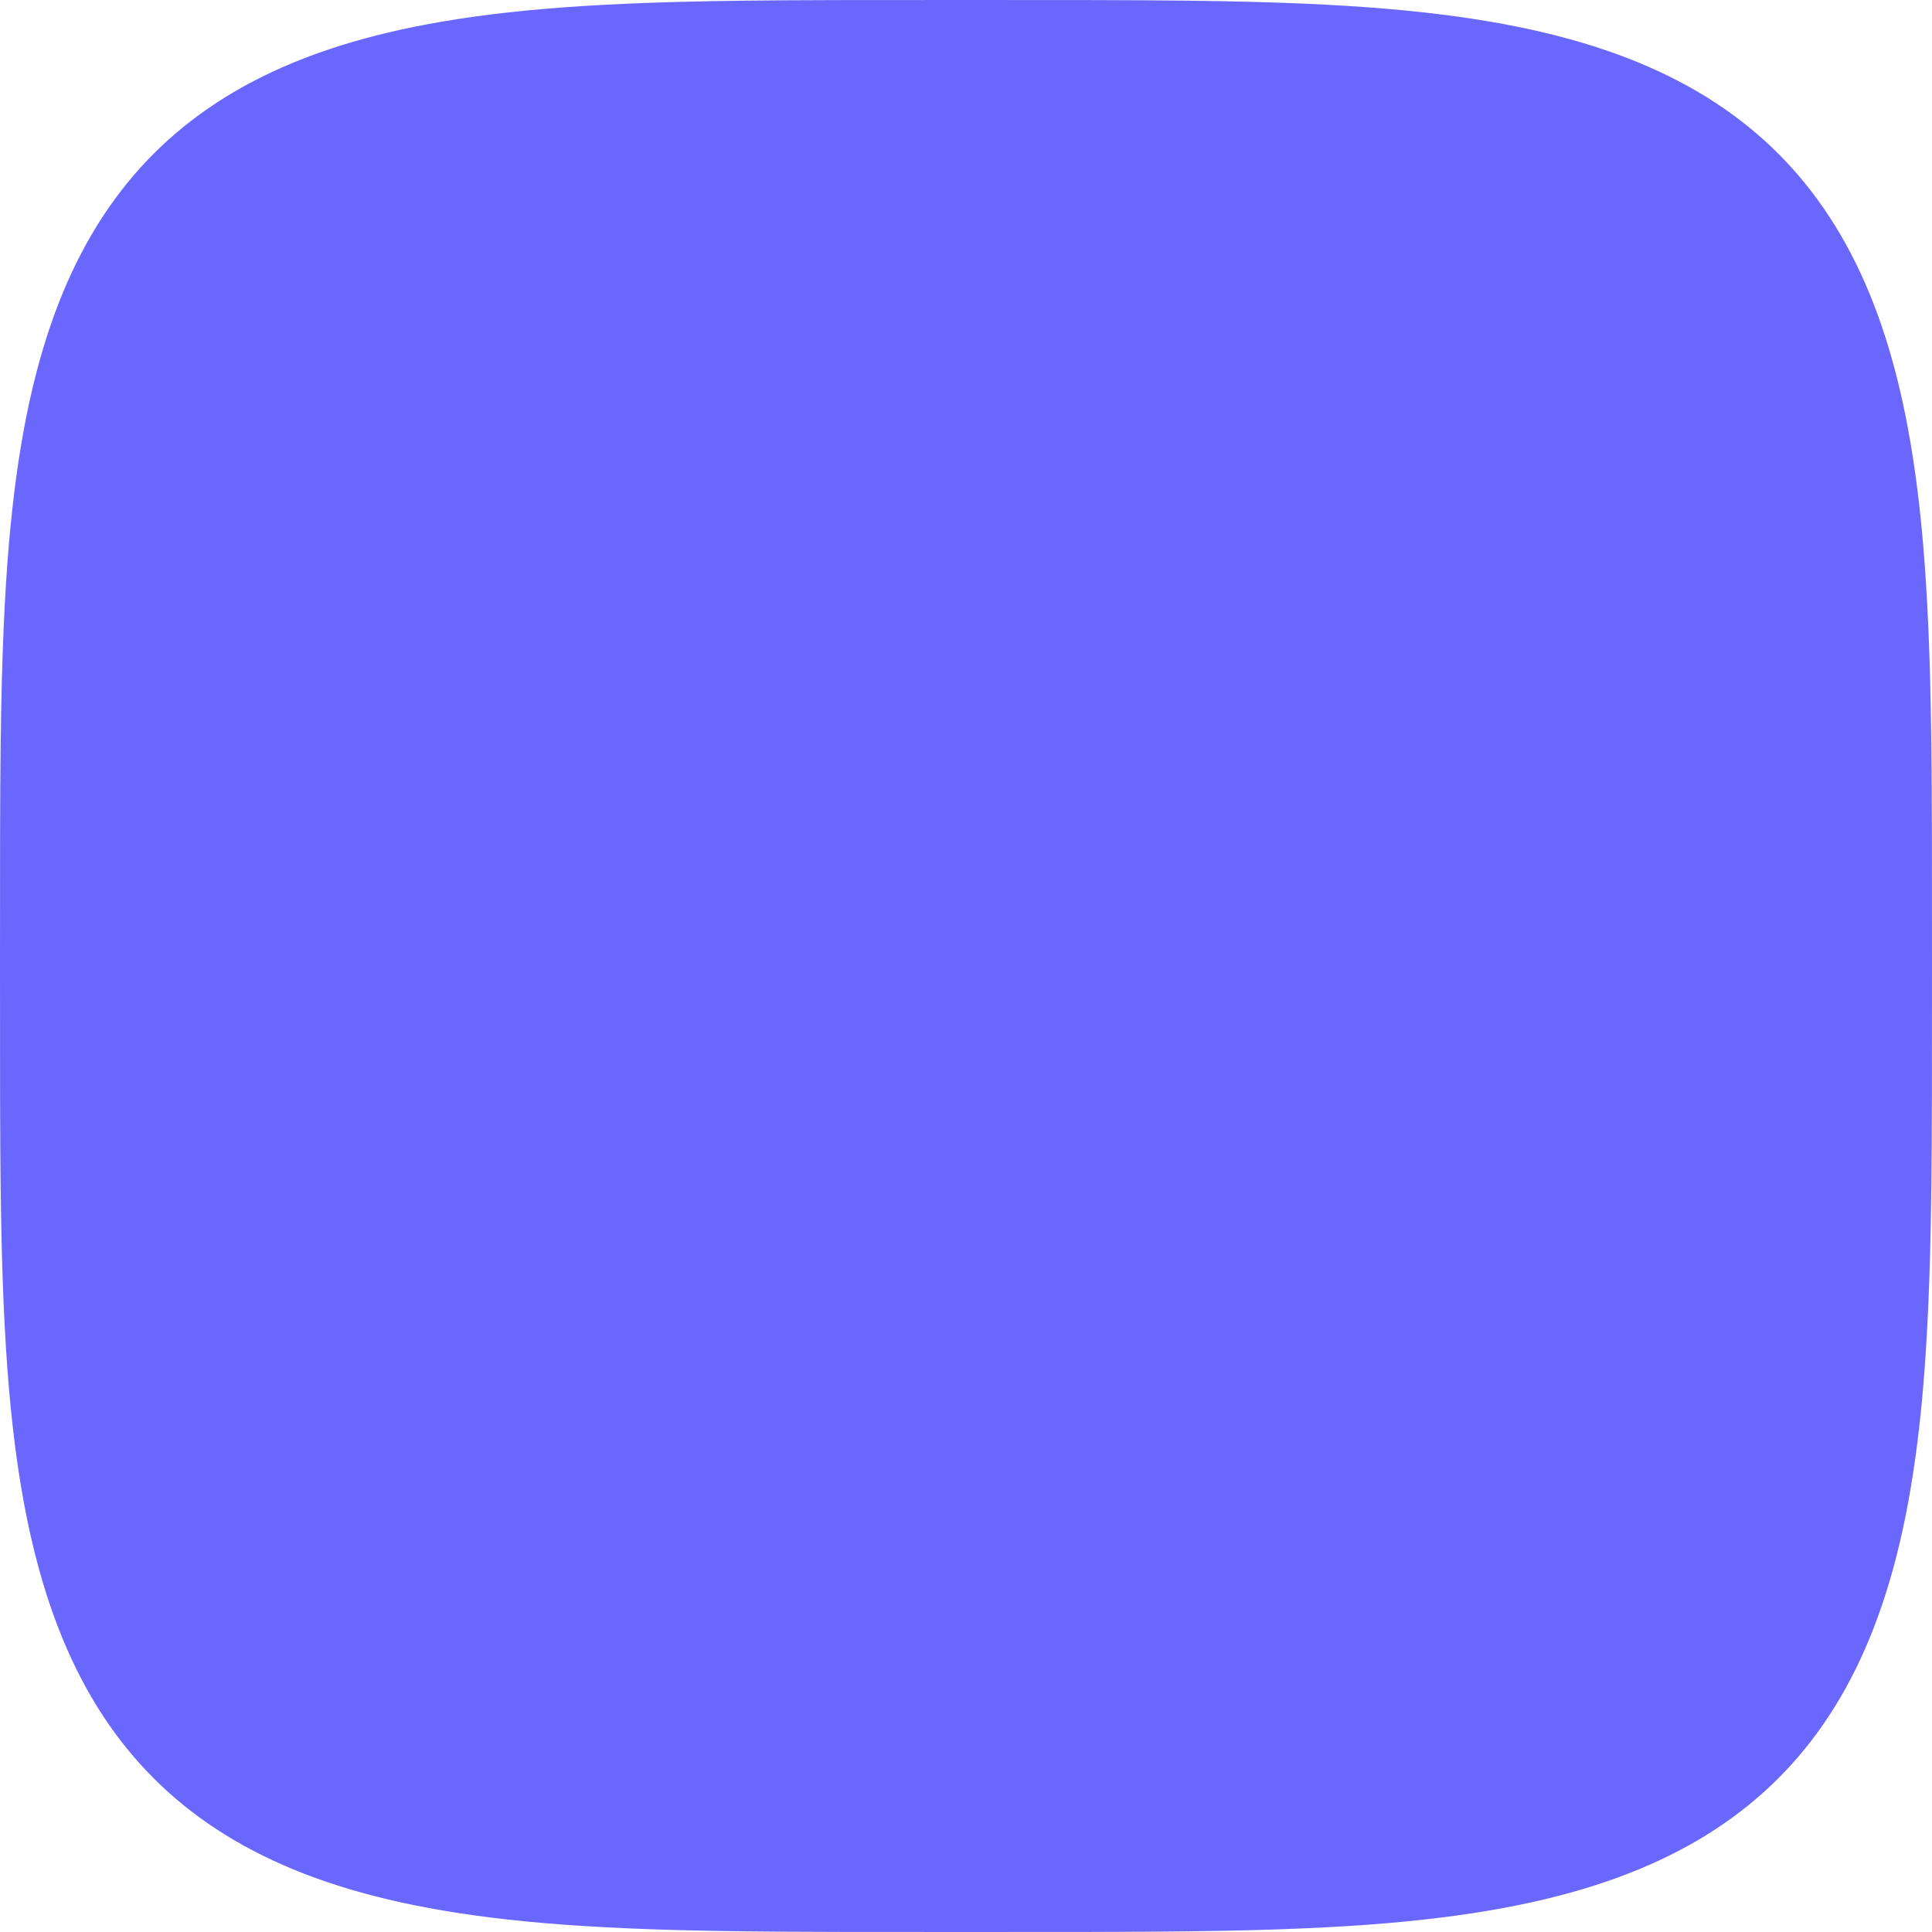
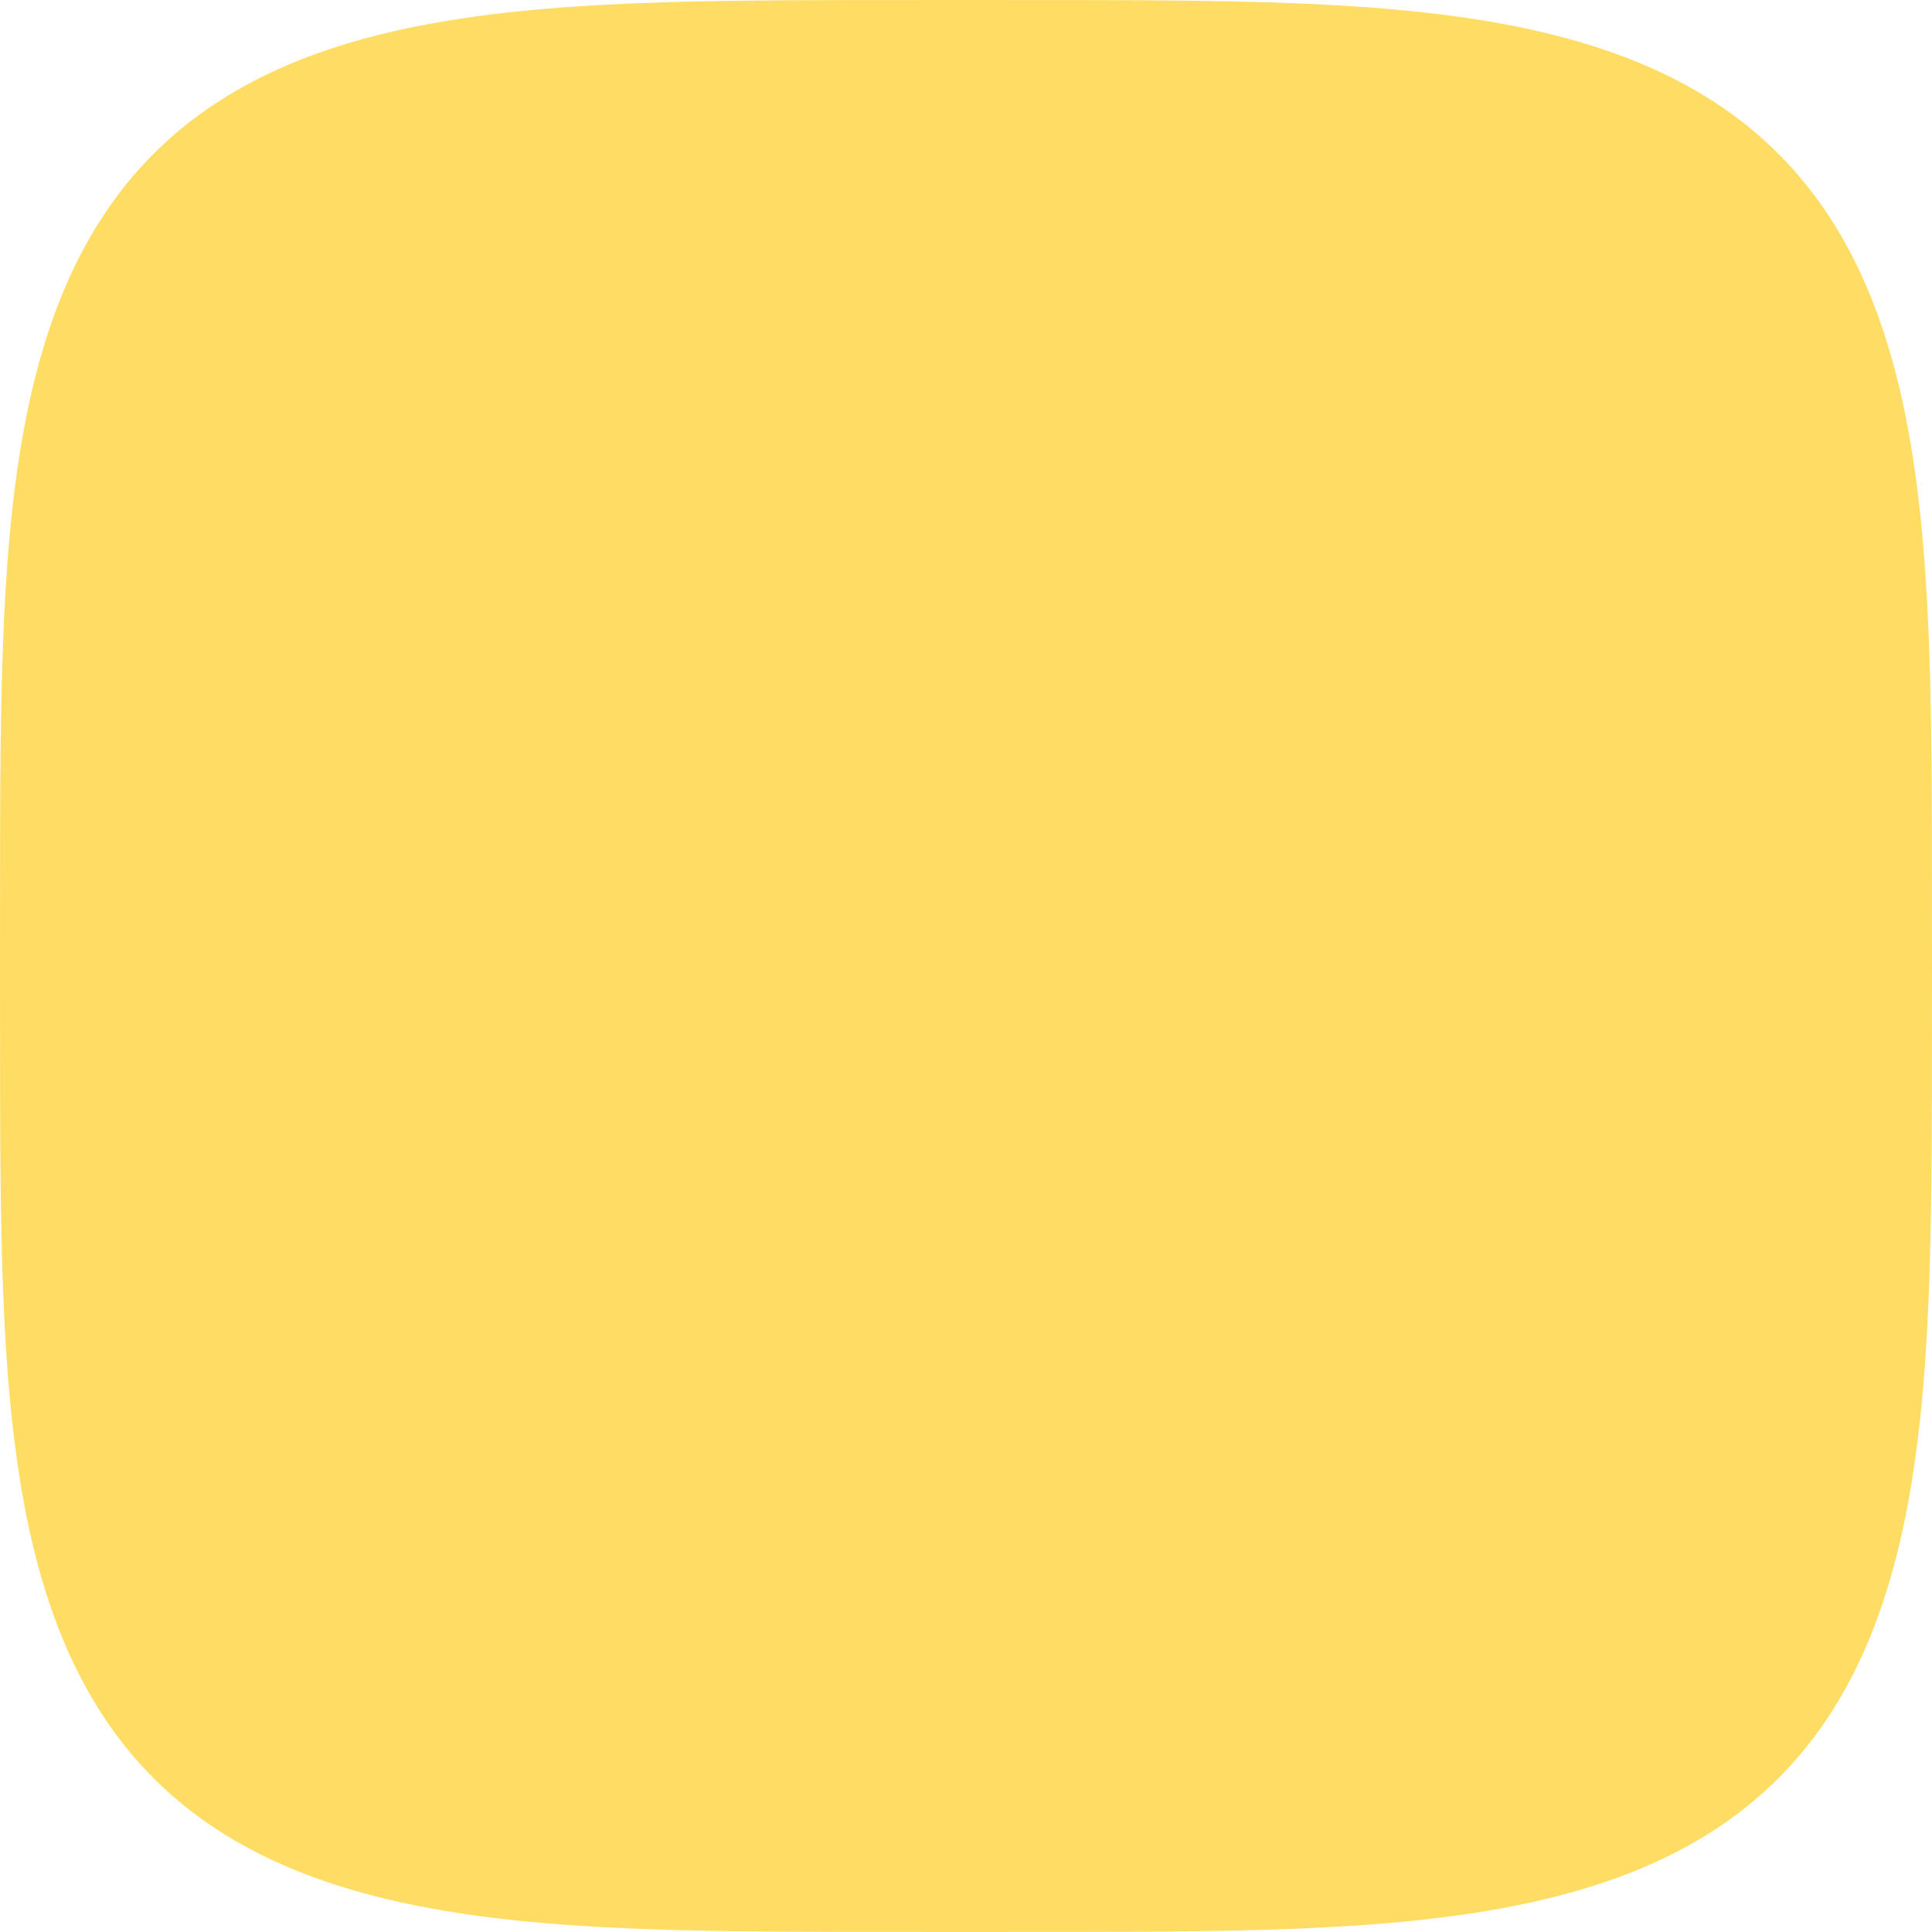
<svg xmlns="http://www.w3.org/2000/svg" viewBox="-50 -50 100 100" version="1.1">
  <style>
-   path { fill: #6967FE; }
+   path { fill: #ffdd65; }
</style>
  <path d="M 50 0 L 49.996 6.605 L 49.985 9.341 L 49.966 11.439 L 49.939 13.206 L 49.905 14.761 L 49.863 16.165 L 49.813 17.455 L 49.756 18.653 L 49.691 19.776 L 49.619 20.836 L 49.539 21.841 L 49.451 22.799 L 49.355 23.715 L 49.252 24.593 L 49.141 25.437 L 49.022 26.251 L 48.895 27.036 L 48.761 27.795 L 48.619 28.529 L 48.469 29.241 L 48.311 29.932 L 48.145 30.603 L 47.971 31.254 L 47.79 31.888 L 47.6 32.505 L 47.402 33.105 L 47.197 33.689 L 46.983 34.259 L 46.761 34.814 L 46.53 35.355 L 46.292 35.883 L 46.045 36.398 L 45.789 36.9 L 45.526 37.39 L 45.254 37.867 L 44.973 38.334 L 44.683 38.788 L 44.385 39.232 L 44.078 39.665 L 43.762 40.087 L 43.437 40.499 L 43.103 40.9 L 42.76 41.292 L 42.407 41.673 L 42.045 42.045 L 41.673 42.407 L 41.292 42.76 L 40.9 43.103 L 40.499 43.437 L 40.087 43.762 L 39.665 44.078 L 39.232 44.385 L 38.788 44.683 L 38.334 44.973 L 37.867 45.254 L 37.39 45.526 L 36.9 45.789 L 36.398 46.045 L 35.883 46.292 L 35.355 46.53 L 34.814 46.761 L 34.259 46.983 L 33.689 47.197 L 33.105 47.402 L 32.505 47.6 L 31.888 47.79 L 31.254 47.971 L 30.603 48.145 L 29.932 48.311 L 29.241 48.469 L 28.529 48.619 L 27.795 48.761 L 27.036 48.895 L 26.251 49.022 L 25.437 49.141 L 24.593 49.252 L 23.715 49.355 L 22.799 49.451 L 21.841 49.539 L 20.836 49.619 L 19.776 49.691 L 18.653 49.756 L 17.455 49.813 L 16.165 49.863 L 14.761 49.905 L 13.206 49.939 L 11.439 49.966 L 9.341 49.985 L 6.605 49.996 L 3.912554790586569e-7 50 L -6.605 49.996 L -9.341 49.985 L -11.439 49.966 L -13.206 49.939 L -14.761 49.905 L -16.165 49.863 L -17.455 49.813 L -18.653 49.756 L -19.776 49.691 L -20.836 49.619 L -21.841 49.539 L -22.799 49.451 L -23.715 49.355 L -24.593 49.252 L -25.437 49.141 L -26.251 49.022 L -27.036 48.895 L -27.795 48.761 L -28.529 48.619 L -29.241 48.469 L -29.932 48.311 L -30.603 48.145 L -31.254 47.971 L -31.888 47.79 L -32.505 47.6 L -33.105 47.402 L -33.689 47.197 L -34.259 46.983 L -34.814 46.761 L -35.355 46.53 L -35.883 46.292 L -36.398 46.045 L -36.9 45.789 L -37.39 45.526 L -37.867 45.254 L -38.334 44.973 L -38.788 44.683 L -39.232 44.385 L -39.665 44.078 L -40.087 43.762 L -40.499 43.437 L -40.9 43.103 L -41.292 42.76 L -41.673 42.407 L -42.045 42.045 L -42.407 41.673 L -42.76 41.292 L -43.103 40.9 L -43.437 40.499 L -43.762 40.087 L -44.078 39.665 L -44.385 39.232 L -44.683 38.788 L -44.973 38.334 L -45.254 37.867 L -45.526 37.39 L -45.789 36.9 L -46.045 36.398 L -46.292 35.883 L -46.53 35.355 L -46.761 34.814 L -46.983 34.259 L -47.197 33.689 L -47.402 33.105 L -47.6 32.505 L -47.79 31.888 L -47.971 31.254 L -48.145 30.603 L -48.311 29.932 L -48.469 29.241 L -48.619 28.529 L -48.761 27.795 L -48.895 27.036 L -49.022 26.251 L -49.141 25.437 L -49.252 24.593 L -49.355 23.715 L -49.451 22.799 L -49.539 21.841 L -49.619 20.836 L -49.691 19.776 L -49.756 18.653 L -49.813 17.455 L -49.863 16.165 L -49.905 14.761 L -49.939 13.206 L -49.966 11.439 L -49.985 9.341 L -49.996 6.605 L -50 5.533188048375352e-7 L -49.996 -6.605 L -49.985 -9.341 L -49.966 -11.439 L -49.939 -13.206 L -49.905 -14.761 L -49.863 -16.165 L -49.813 -17.455 L -49.756 -18.653 L -49.691 -19.776 L -49.619 -20.836 L -49.539 -21.841 L -49.451 -22.799 L -49.355 -23.715 L -49.252 -24.593 L -49.141 -25.437 L -49.022 -26.251 L -48.895 -27.036 L -48.761 -27.795 L -48.619 -28.529 L -48.469 -29.241 L -48.311 -29.932 L -48.145 -30.603 L -47.971 -31.254 L -47.79 -31.888 L -47.6 -32.505 L -47.402 -33.105 L -47.197 -33.689 L -46.983 -34.259 L -46.761 -34.814 L -46.53 -35.355 L -46.292 -35.883 L -46.045 -36.398 L -45.789 -36.9 L -45.526 -37.39 L -45.254 -37.867 L -44.973 -38.334 L -44.683 -38.788 L -44.385 -39.232 L -44.078 -39.665 L -43.762 -40.087 L -43.437 -40.499 L -43.103 -40.9 L -42.76 -41.292 L -42.407 -41.673 L -42.045 -42.045 L -41.673 -42.407 L -41.292 -42.76 L -40.9 -43.103 L -40.499 -43.437 L -40.087 -43.762 L -39.665 -44.078 L -39.232 -44.385 L -38.788 -44.683 L -38.334 -44.973 L -37.867 -45.254 L -37.39 -45.526 L -36.9 -45.789 L -36.398 -46.045 L -35.883 -46.292 L -35.355 -46.53 L -34.814 -46.761 L -34.259 -46.983 L -33.689 -47.197 L -33.105 -47.402 L -32.505 -47.6 L -31.888 -47.79 L -31.254 -47.971 L -30.603 -48.145 L -29.932 -48.311 L -29.241 -48.469 L -28.529 -48.619 L -27.795 -48.761 L -27.036 -48.895 L -26.251 -49.022 L -25.437 -49.141 L -24.593 -49.252 L -23.715 -49.355 L -22.799 -49.451 L -21.841 -49.539 L -20.836 -49.619 L -19.776 -49.691 L -18.653 -49.756 L -17.455 -49.813 L -16.165 -49.863 L -14.761 -49.905 L -13.206 -49.939 L -11.439 -49.966 L -9.341 -49.985 L -6.605 -49.996 L -6.776743684692947e-7 -50 L 6.605 -49.996 L 9.341 -49.985 L 11.439 -49.966 L 13.206 -49.939 L 14.761 -49.905 L 16.165 -49.863 L 17.455 -49.813 L 18.653 -49.756 L 19.776 -49.691 L 20.836 -49.619 L 21.841 -49.539 L 22.799 -49.451 L 23.715 -49.355 L 24.593 -49.252 L 25.437 -49.141 L 26.251 -49.022 L 27.036 -48.895 L 27.795 -48.761 L 28.529 -48.619 L 29.241 -48.469 L 29.932 -48.311 L 30.603 -48.145 L 31.254 -47.971 L 31.888 -47.79 L 32.505 -47.6 L 33.105 -47.402 L 33.689 -47.197 L 34.259 -46.983 L 34.814 -46.761 L 35.355 -46.53 L 35.883 -46.292 L 36.398 -46.045 L 36.9 -45.789 L 37.39 -45.526 L 37.867 -45.254 L 38.334 -44.973 L 38.788 -44.683 L 39.232 -44.385 L 39.665 -44.078 L 40.087 -43.762 L 40.499 -43.437 L 40.9 -43.103 L 41.292 -42.76 L 41.673 -42.407 L 42.045 -42.045 L 42.407 -41.673 L 42.76 -41.292 L 43.103 -40.9 L 43.437 -40.499 L 43.762 -40.087 L 44.078 -39.665 L 44.385 -39.232 L 44.683 -38.788 L 44.973 -38.334 L 45.254 -37.867 L 45.526 -37.39 L 45.789 -36.9 L 46.045 -36.398 L 46.292 -35.883 L 46.53 -35.355 L 46.761 -34.814 L 46.983 -34.259 L 47.197 -33.689 L 47.402 -33.105 L 47.6 -32.505 L 47.79 -31.888 L 47.971 -31.254 L 48.145 -30.603 L 48.311 -29.932 L 48.469 -29.241 L 48.619 -28.529 L 48.761 -27.795 L 48.895 -27.036 L 49.022 -26.251 L 49.141 -25.437 L 49.252 -24.593 L 49.355 -23.715 L 49.451 -22.799 L 49.539 -21.841 L 49.619 -20.836 L 49.691 -19.776 L 49.756 -18.653 L 49.813 -17.455 L 49.863 -16.165 L 49.905 -14.761 L 49.939 -13.206 L 49.966 -11.439 L 49.985 -9.341 L 49.996 -6.605 Z" fill="currentColor" />
</svg>
